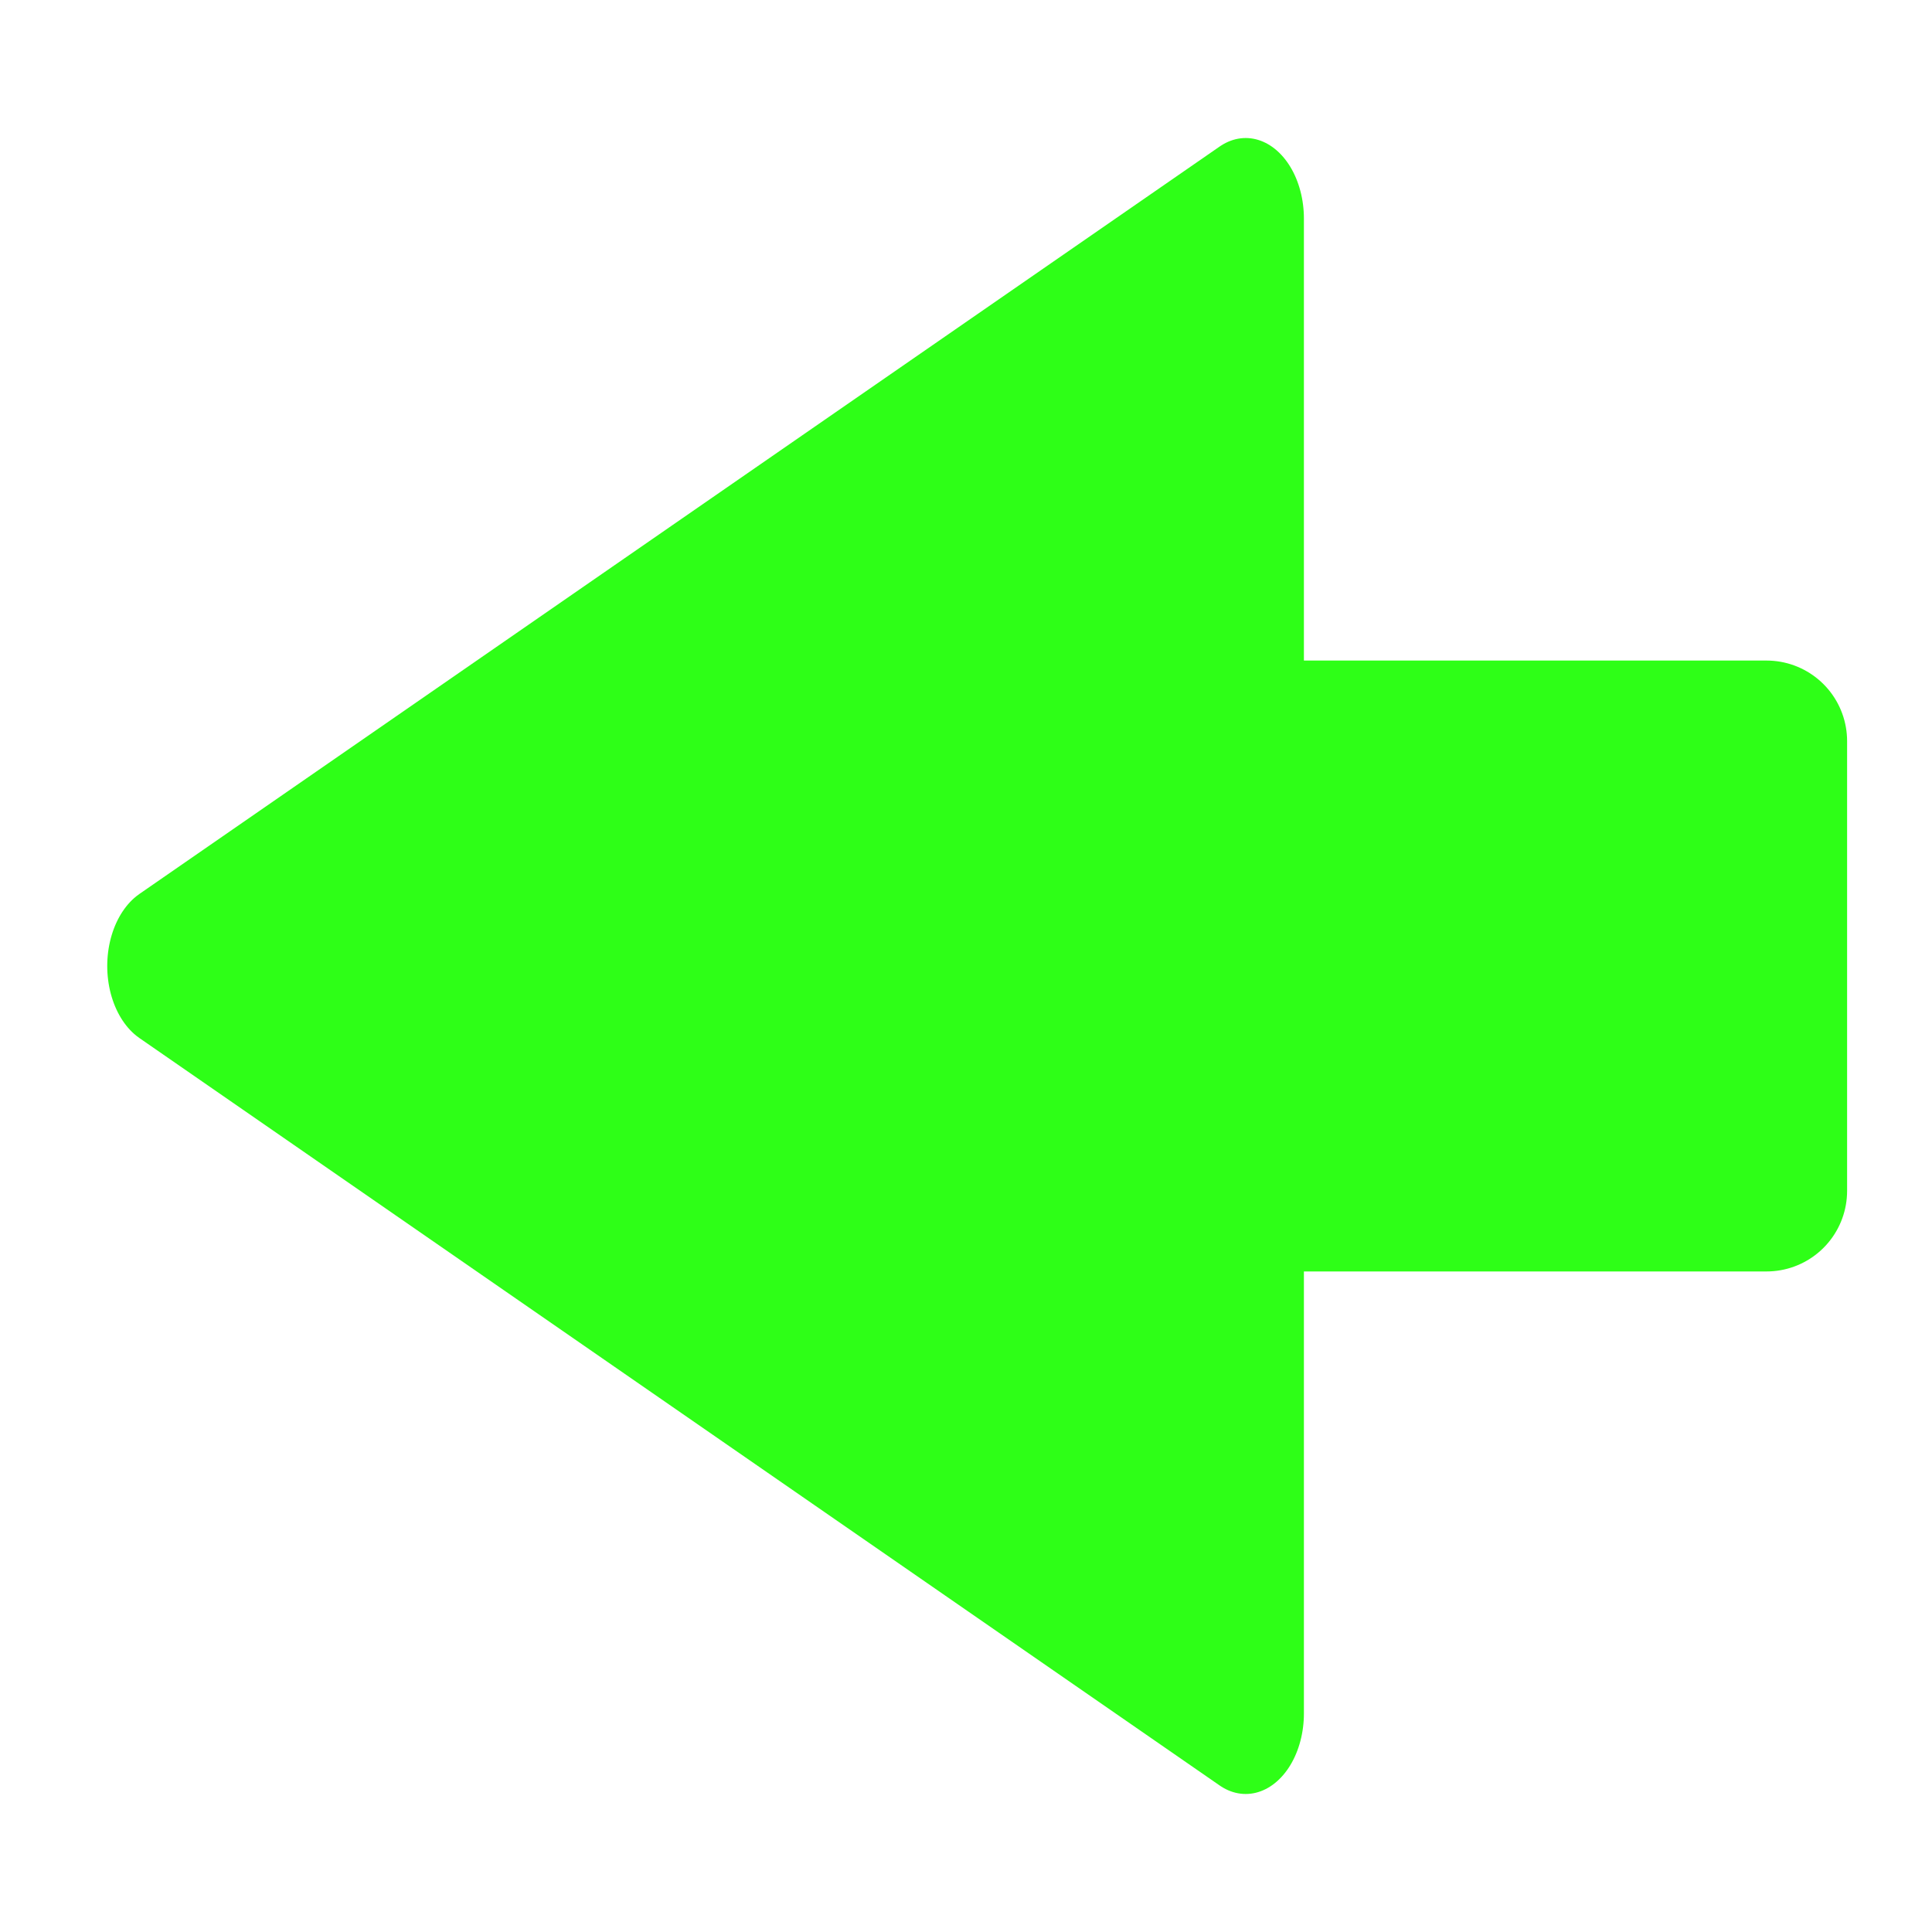
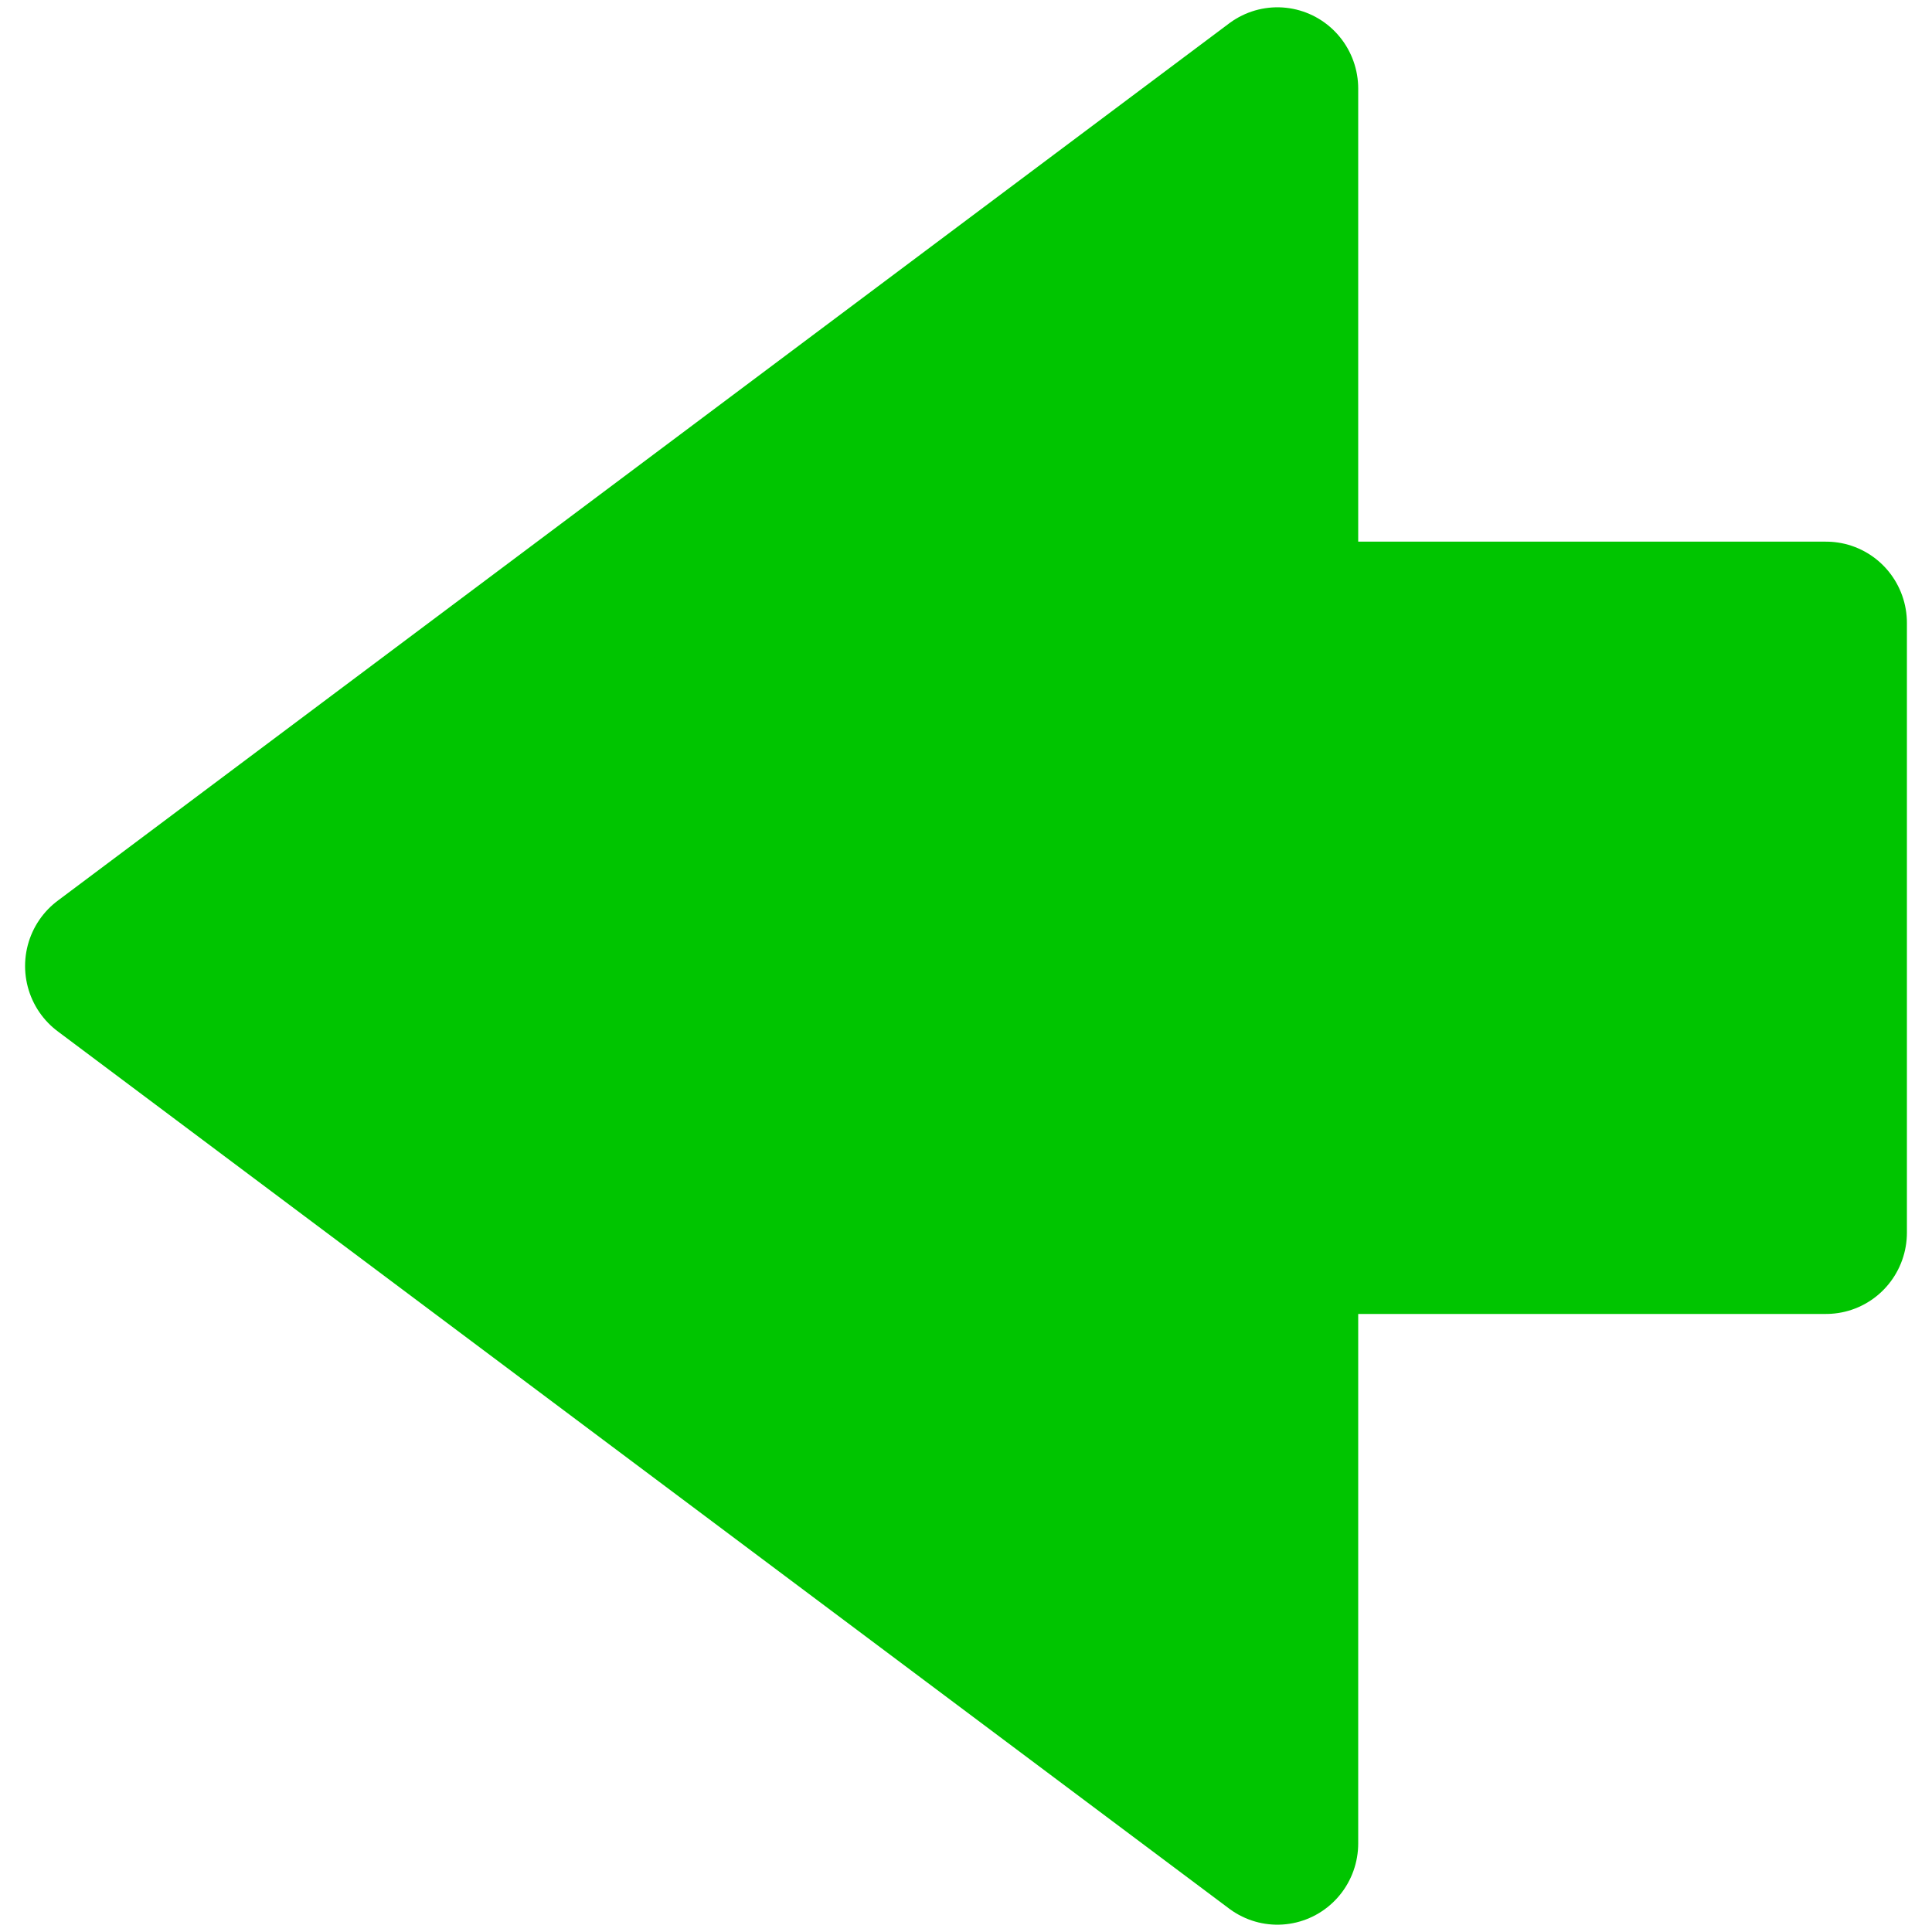
<svg xmlns="http://www.w3.org/2000/svg" width="100%" height="100%" viewBox="0 0 50 50" version="1.1" xml:space="preserve" style="fill-rule:evenodd;clip-rule:evenodd;stroke-linecap:round;stroke-linejoin:round;stroke-miterlimit:1.5;">
-   <g id="Turn-Signal-Left" transform="matrix(-1,-1.22465e-16,1.22465e-16,-1,50.1267,50)">
-     <g transform="matrix(6.12323e-17,1,-0.722663,4.42504e-17,48.8993,-2.1411e-15)">
-       <path d="M25,4.227L44.343,42.912L5.657,42.912L25,4.227Z" style="fill:rgb(46,255,23);stroke:rgb(46,255,23);stroke-width:4.17px;" />
-     </g>
-     <rect x="4.409" y="19.18" width="17.592" height="11.64" style="fill:rgb(46,255,23);stroke:rgb(46,255,23);stroke-width:4.17px;" />
+   <g transform="matrix(-1.00315,0,0,1.00979,50.8165,0.168638)">
+     <path d="M17.702,31.423L3.546,31.423L3.546,15.8L17.702,15.8L17.702,2.105L47.925,24.591L17.702,47.076L17.702,31.423Z" style="fill:rgb(0,197,0);stroke:rgb(0,197,0);stroke-width:4.17px;" />
  </g>
</svg>
